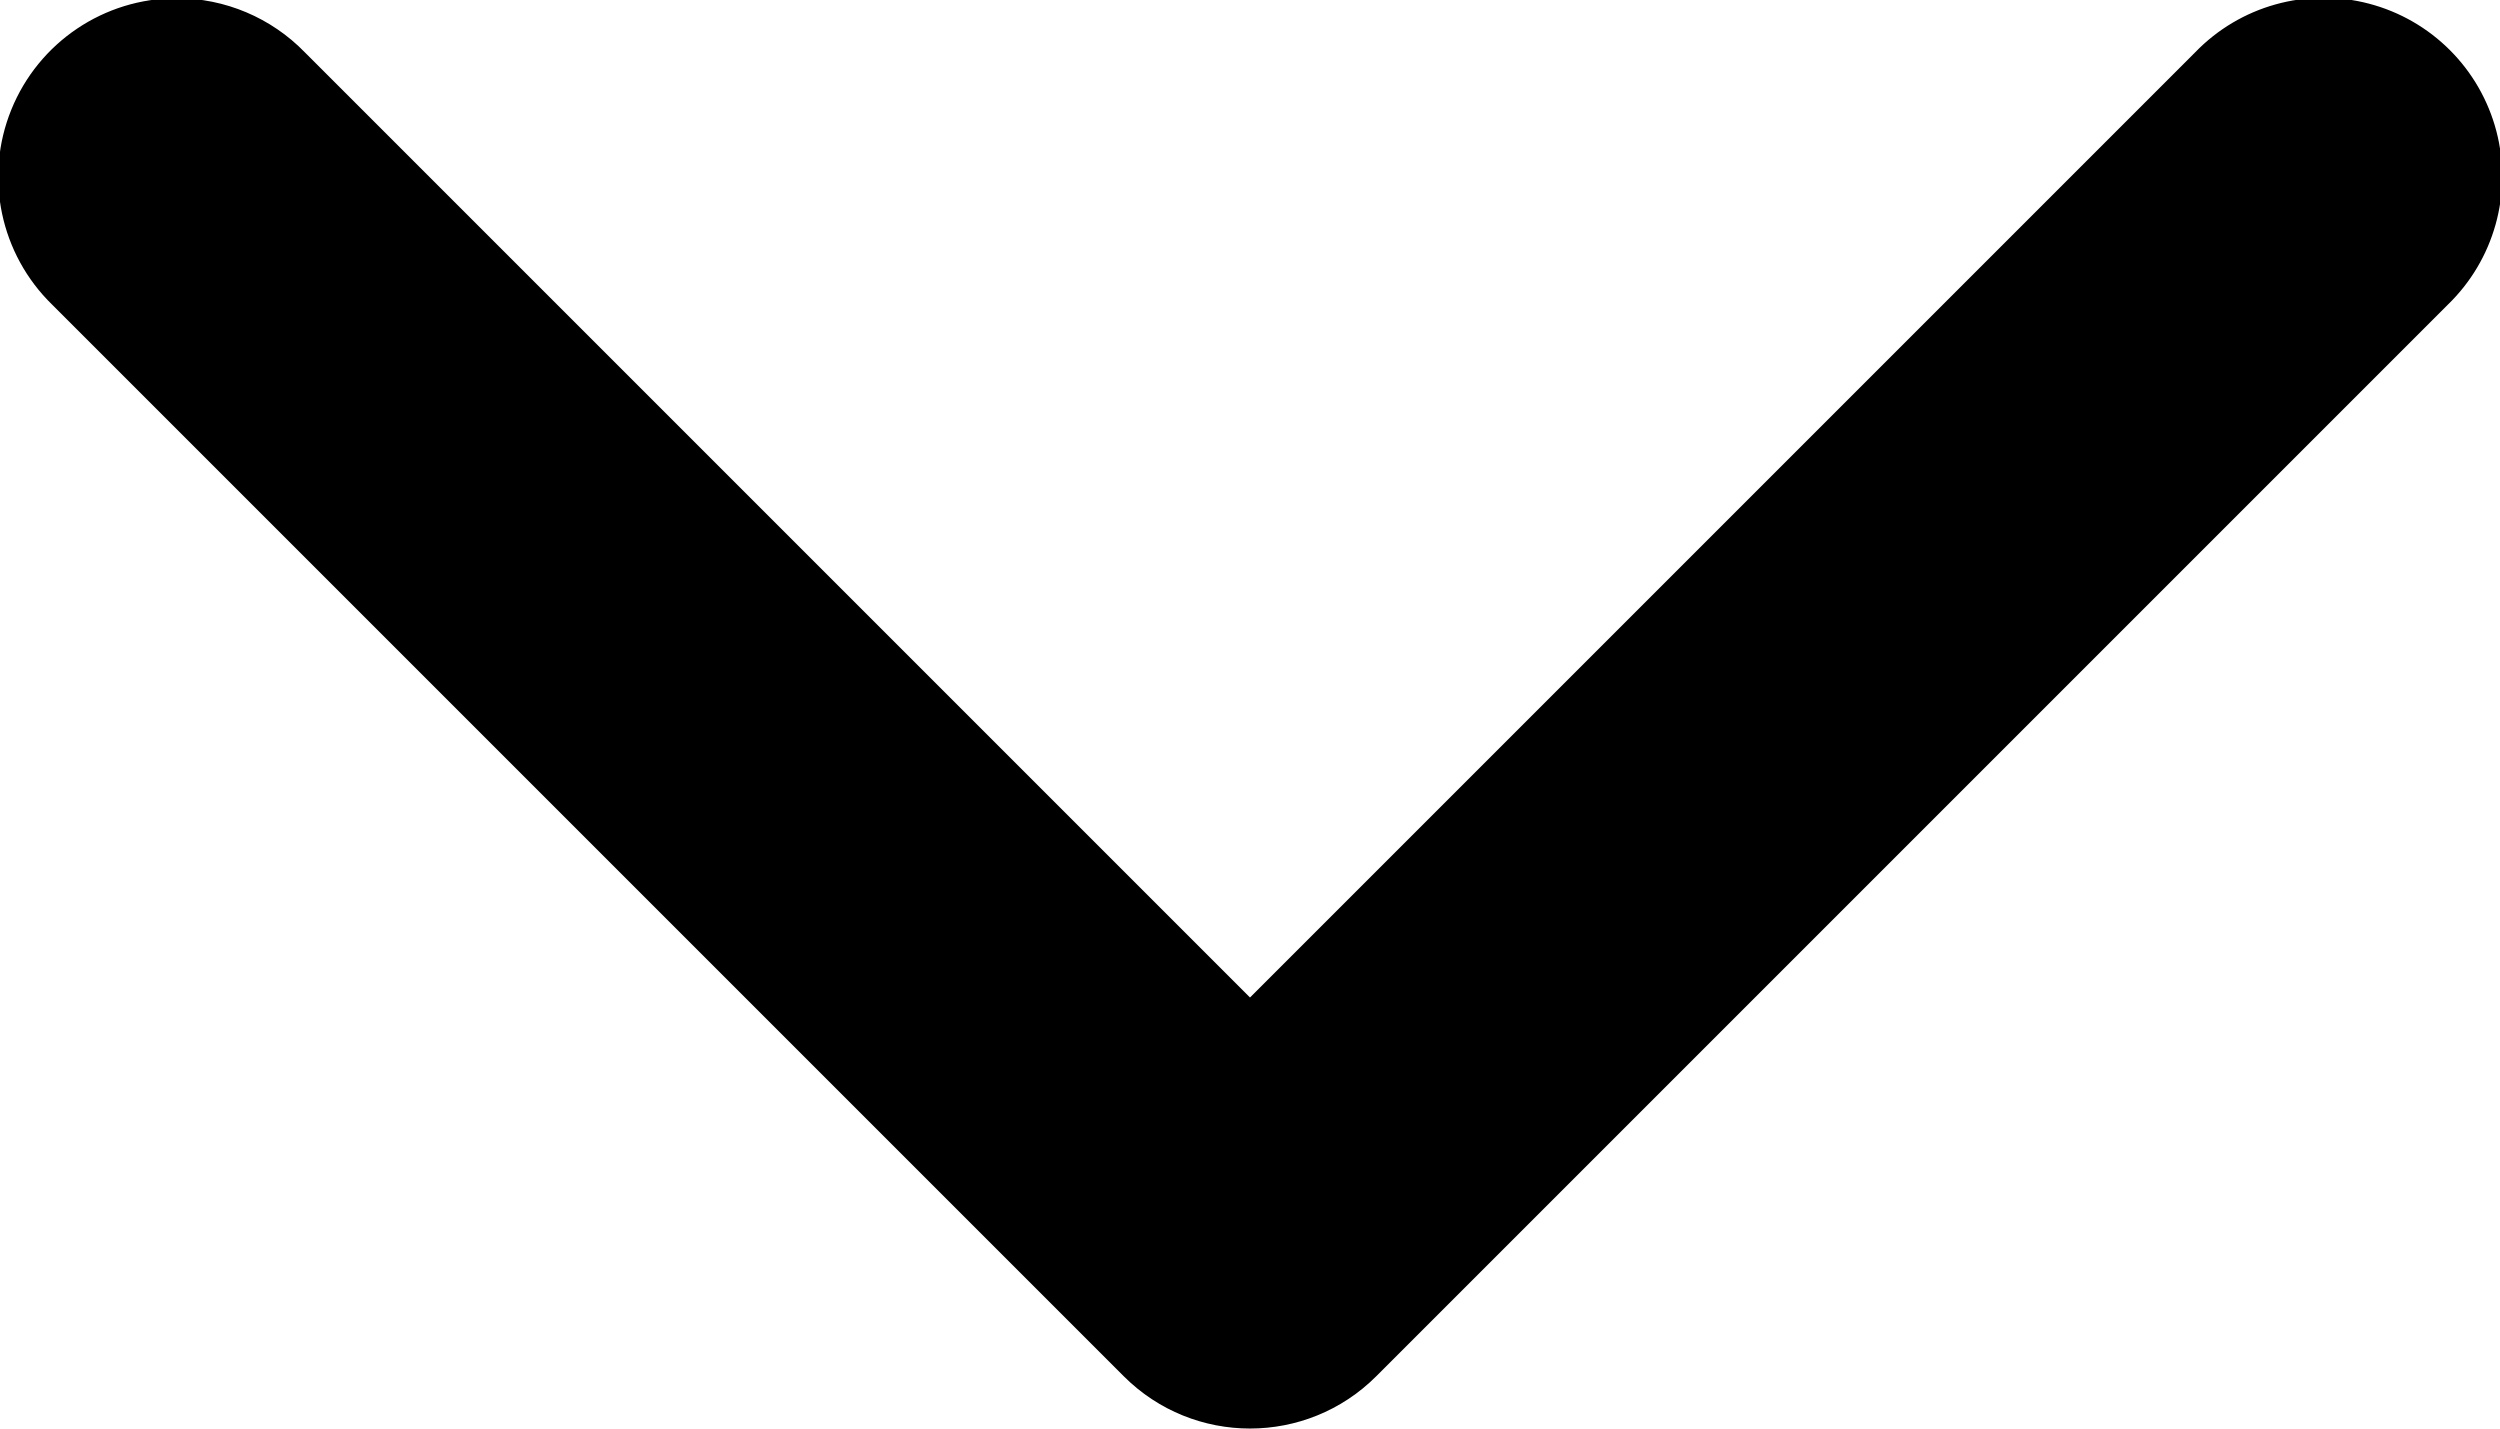
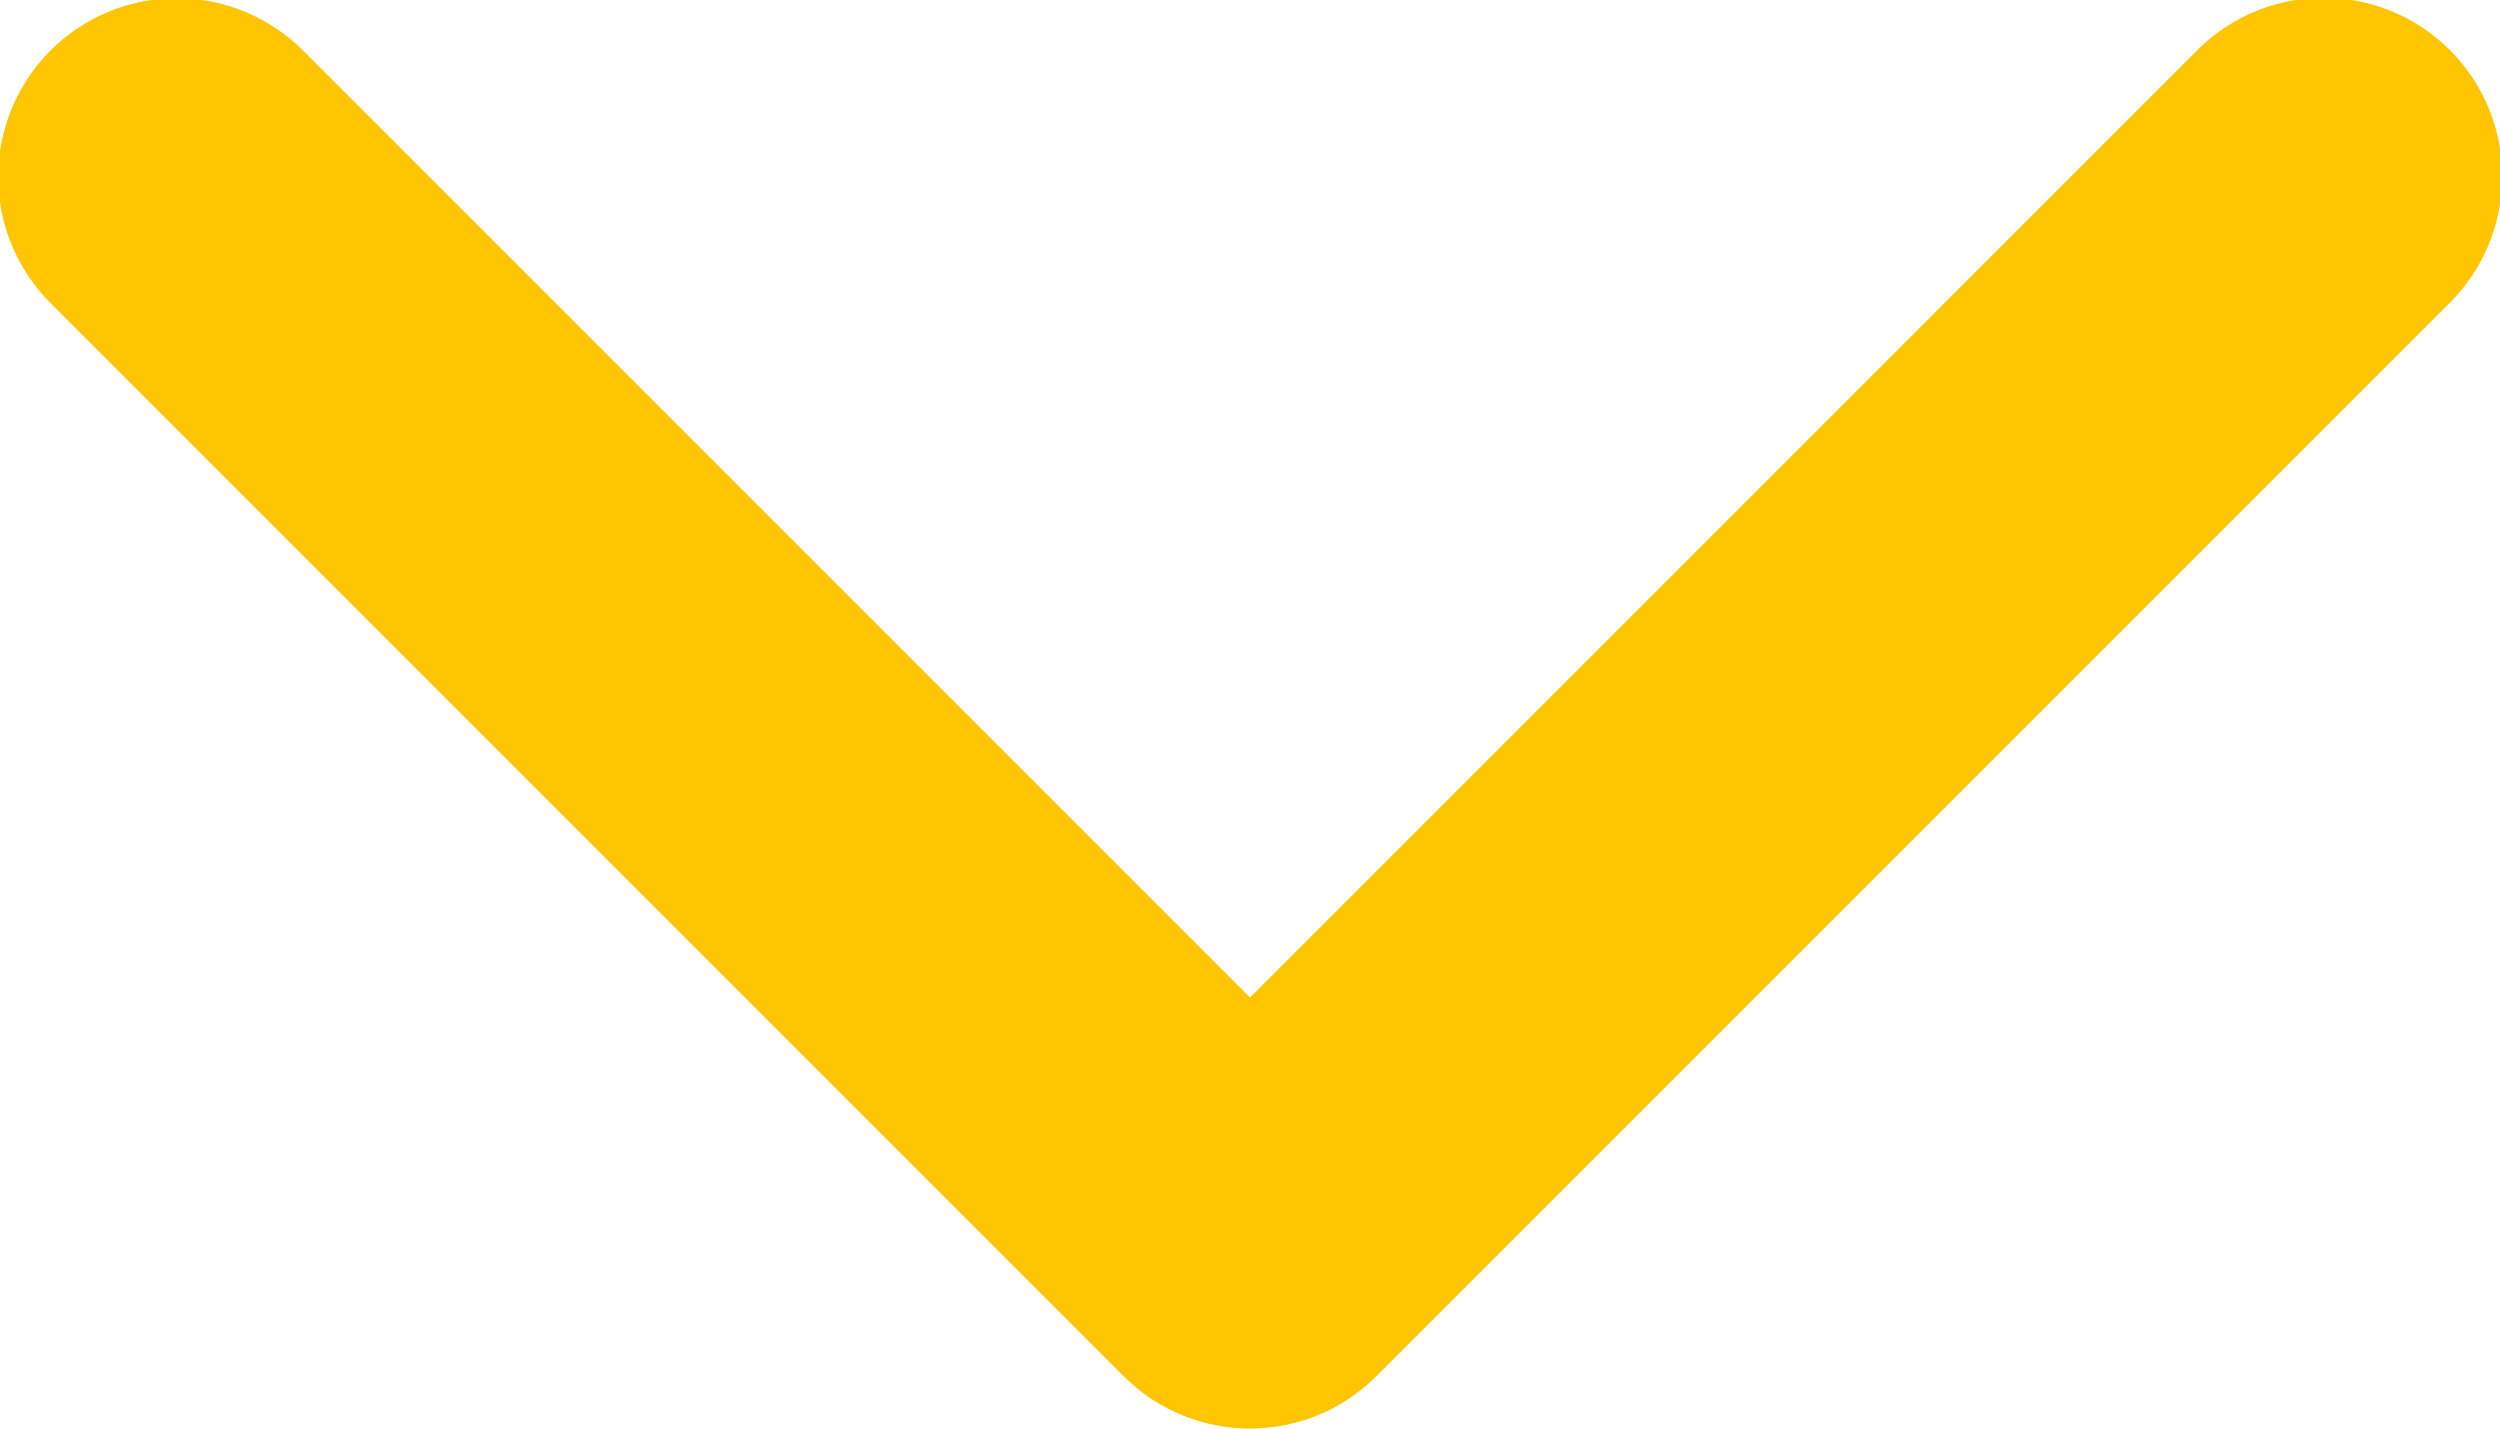
<svg xmlns="http://www.w3.org/2000/svg" width="14" height="8" version="1.1" viewBox="0 0 14 8">
-   <path d="m0.99-0.01a1 1 0 0 0-0.697 1.717l6 6a1 1 0 0 0 1.414 0l6-6a1 1 0 1 0-1.414-1.414l-5.293 5.293-5.293-5.293a1 1 0 0 0-0.717-0.303z" />
+   <path d="m0.99-0.01a1 1 0 0 0-0.697 1.717l6 6a1 1 0 0 0 1.414 0l6-6a1 1 0 1 0-1.414-1.414l-5.293 5.293-5.293-5.293a1 1 0 0 0-0.717-0.303z" fill="#FFC500" />
</svg>
